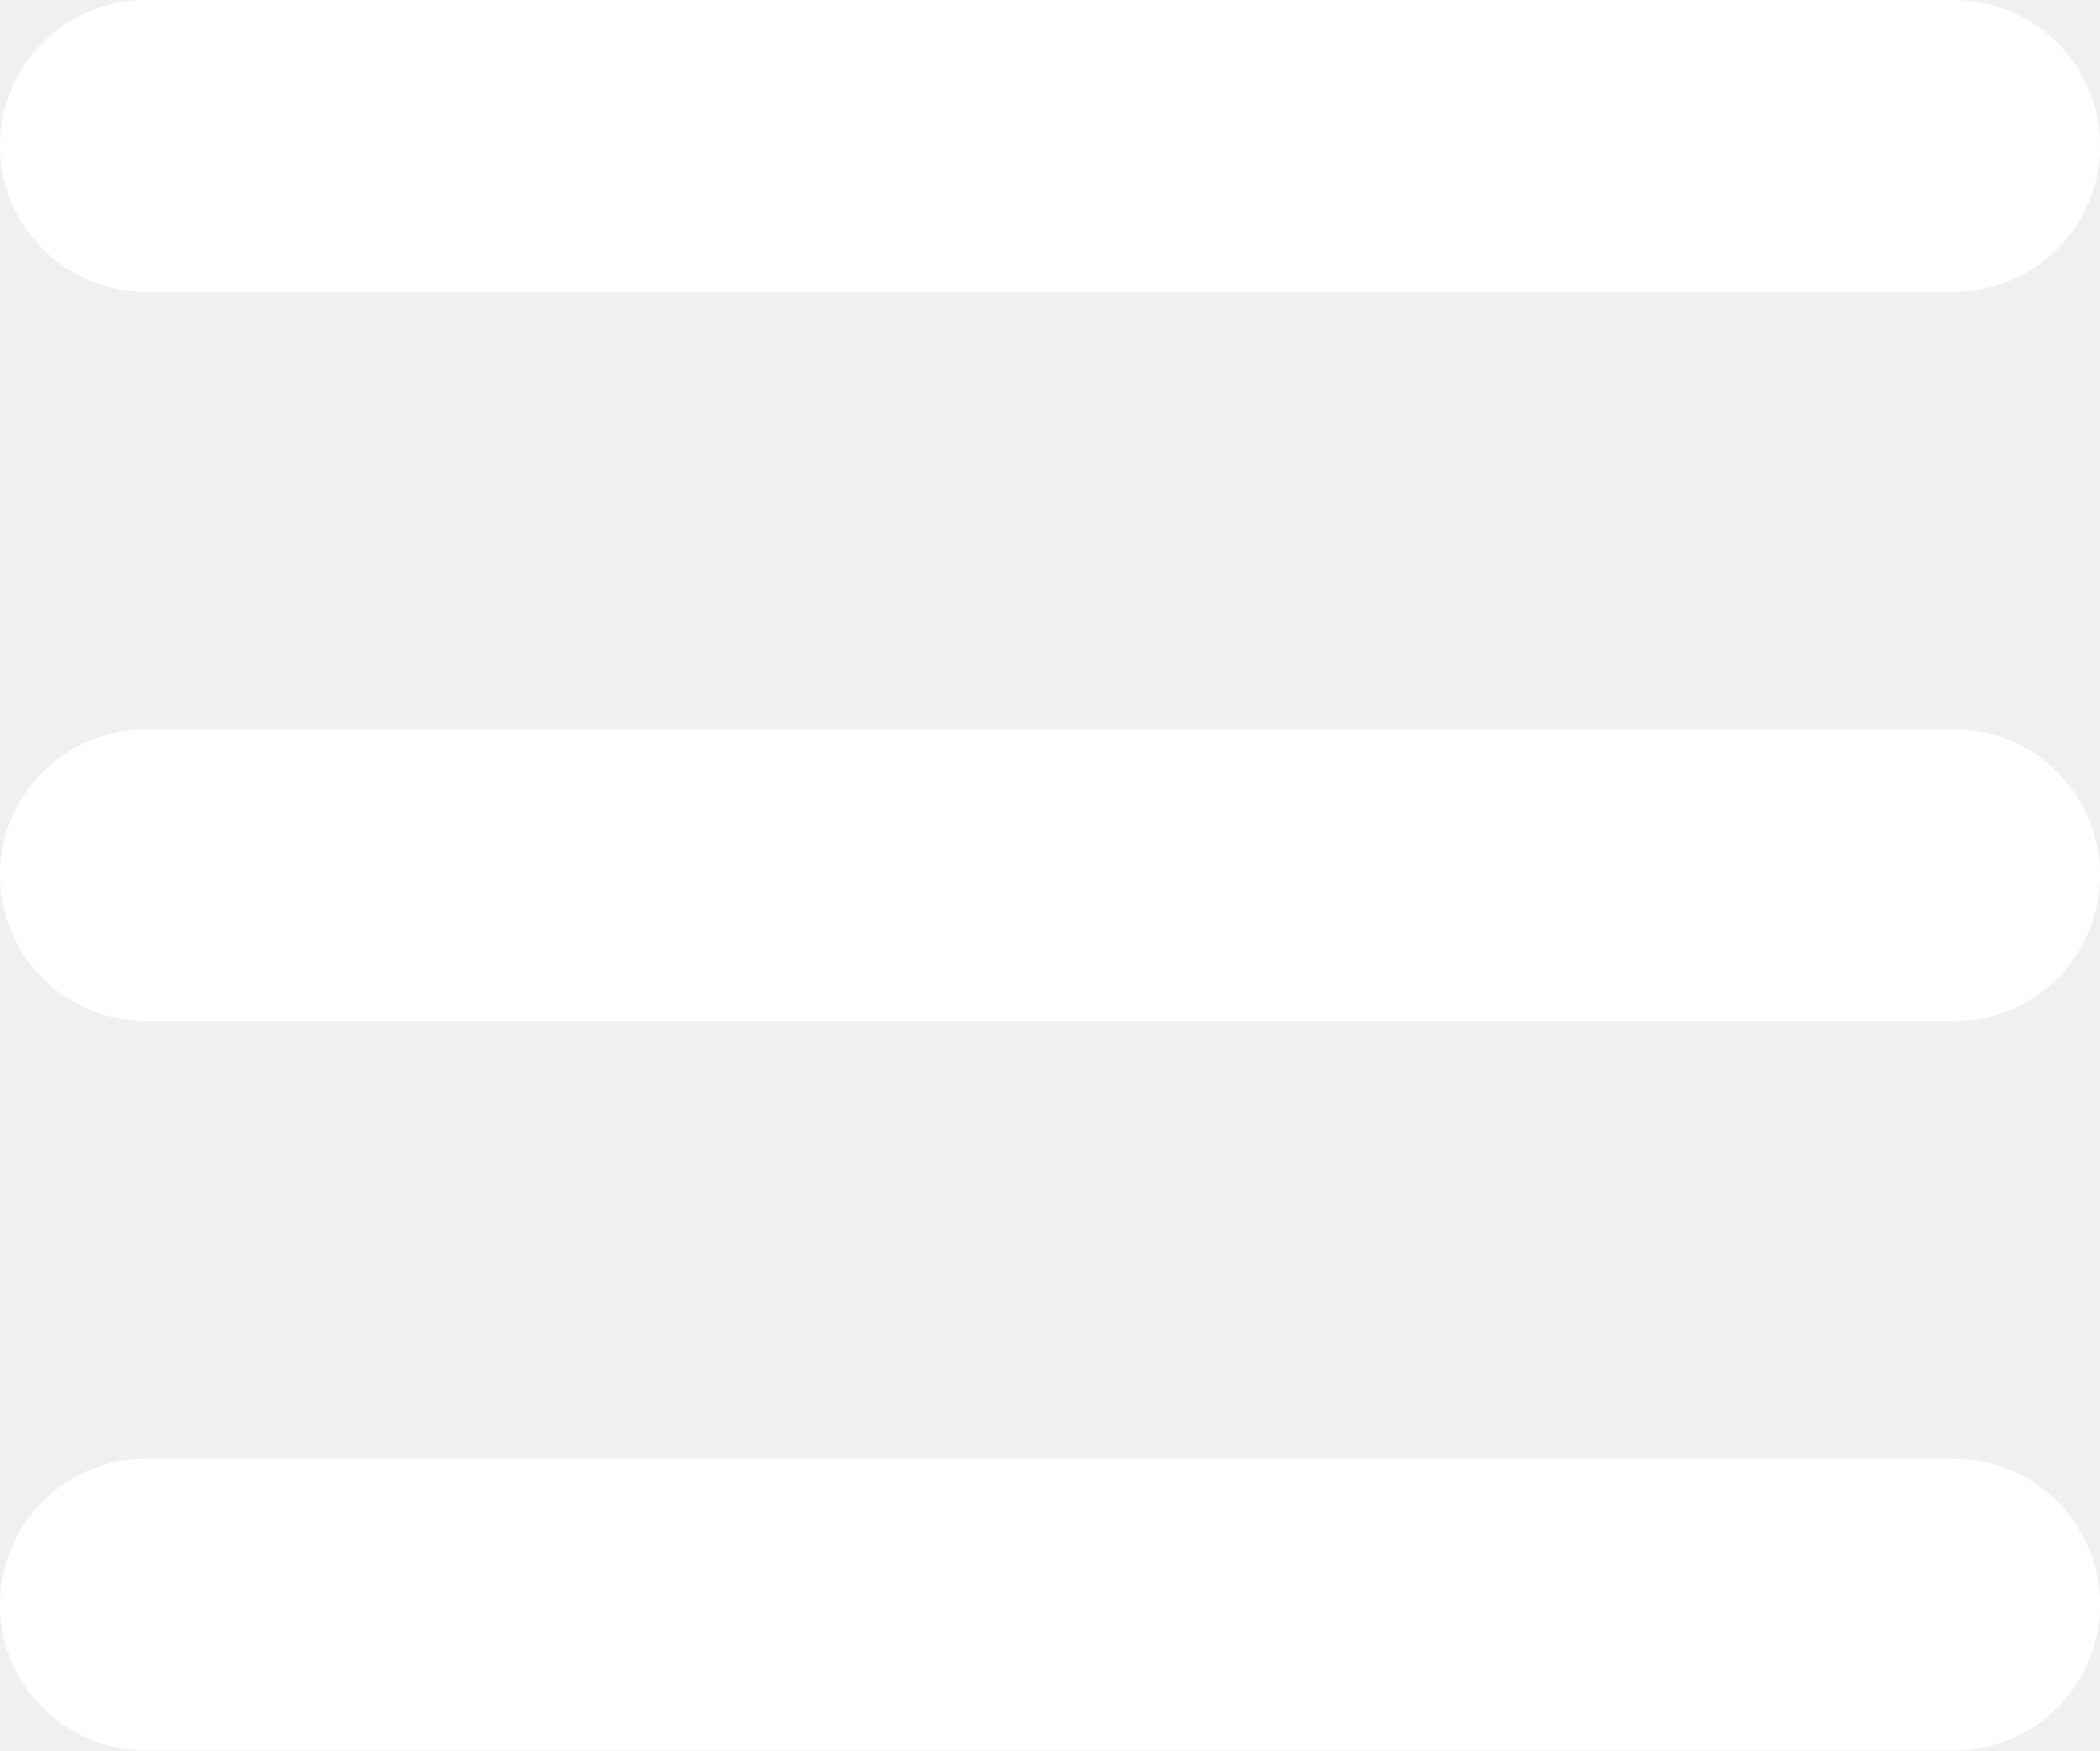
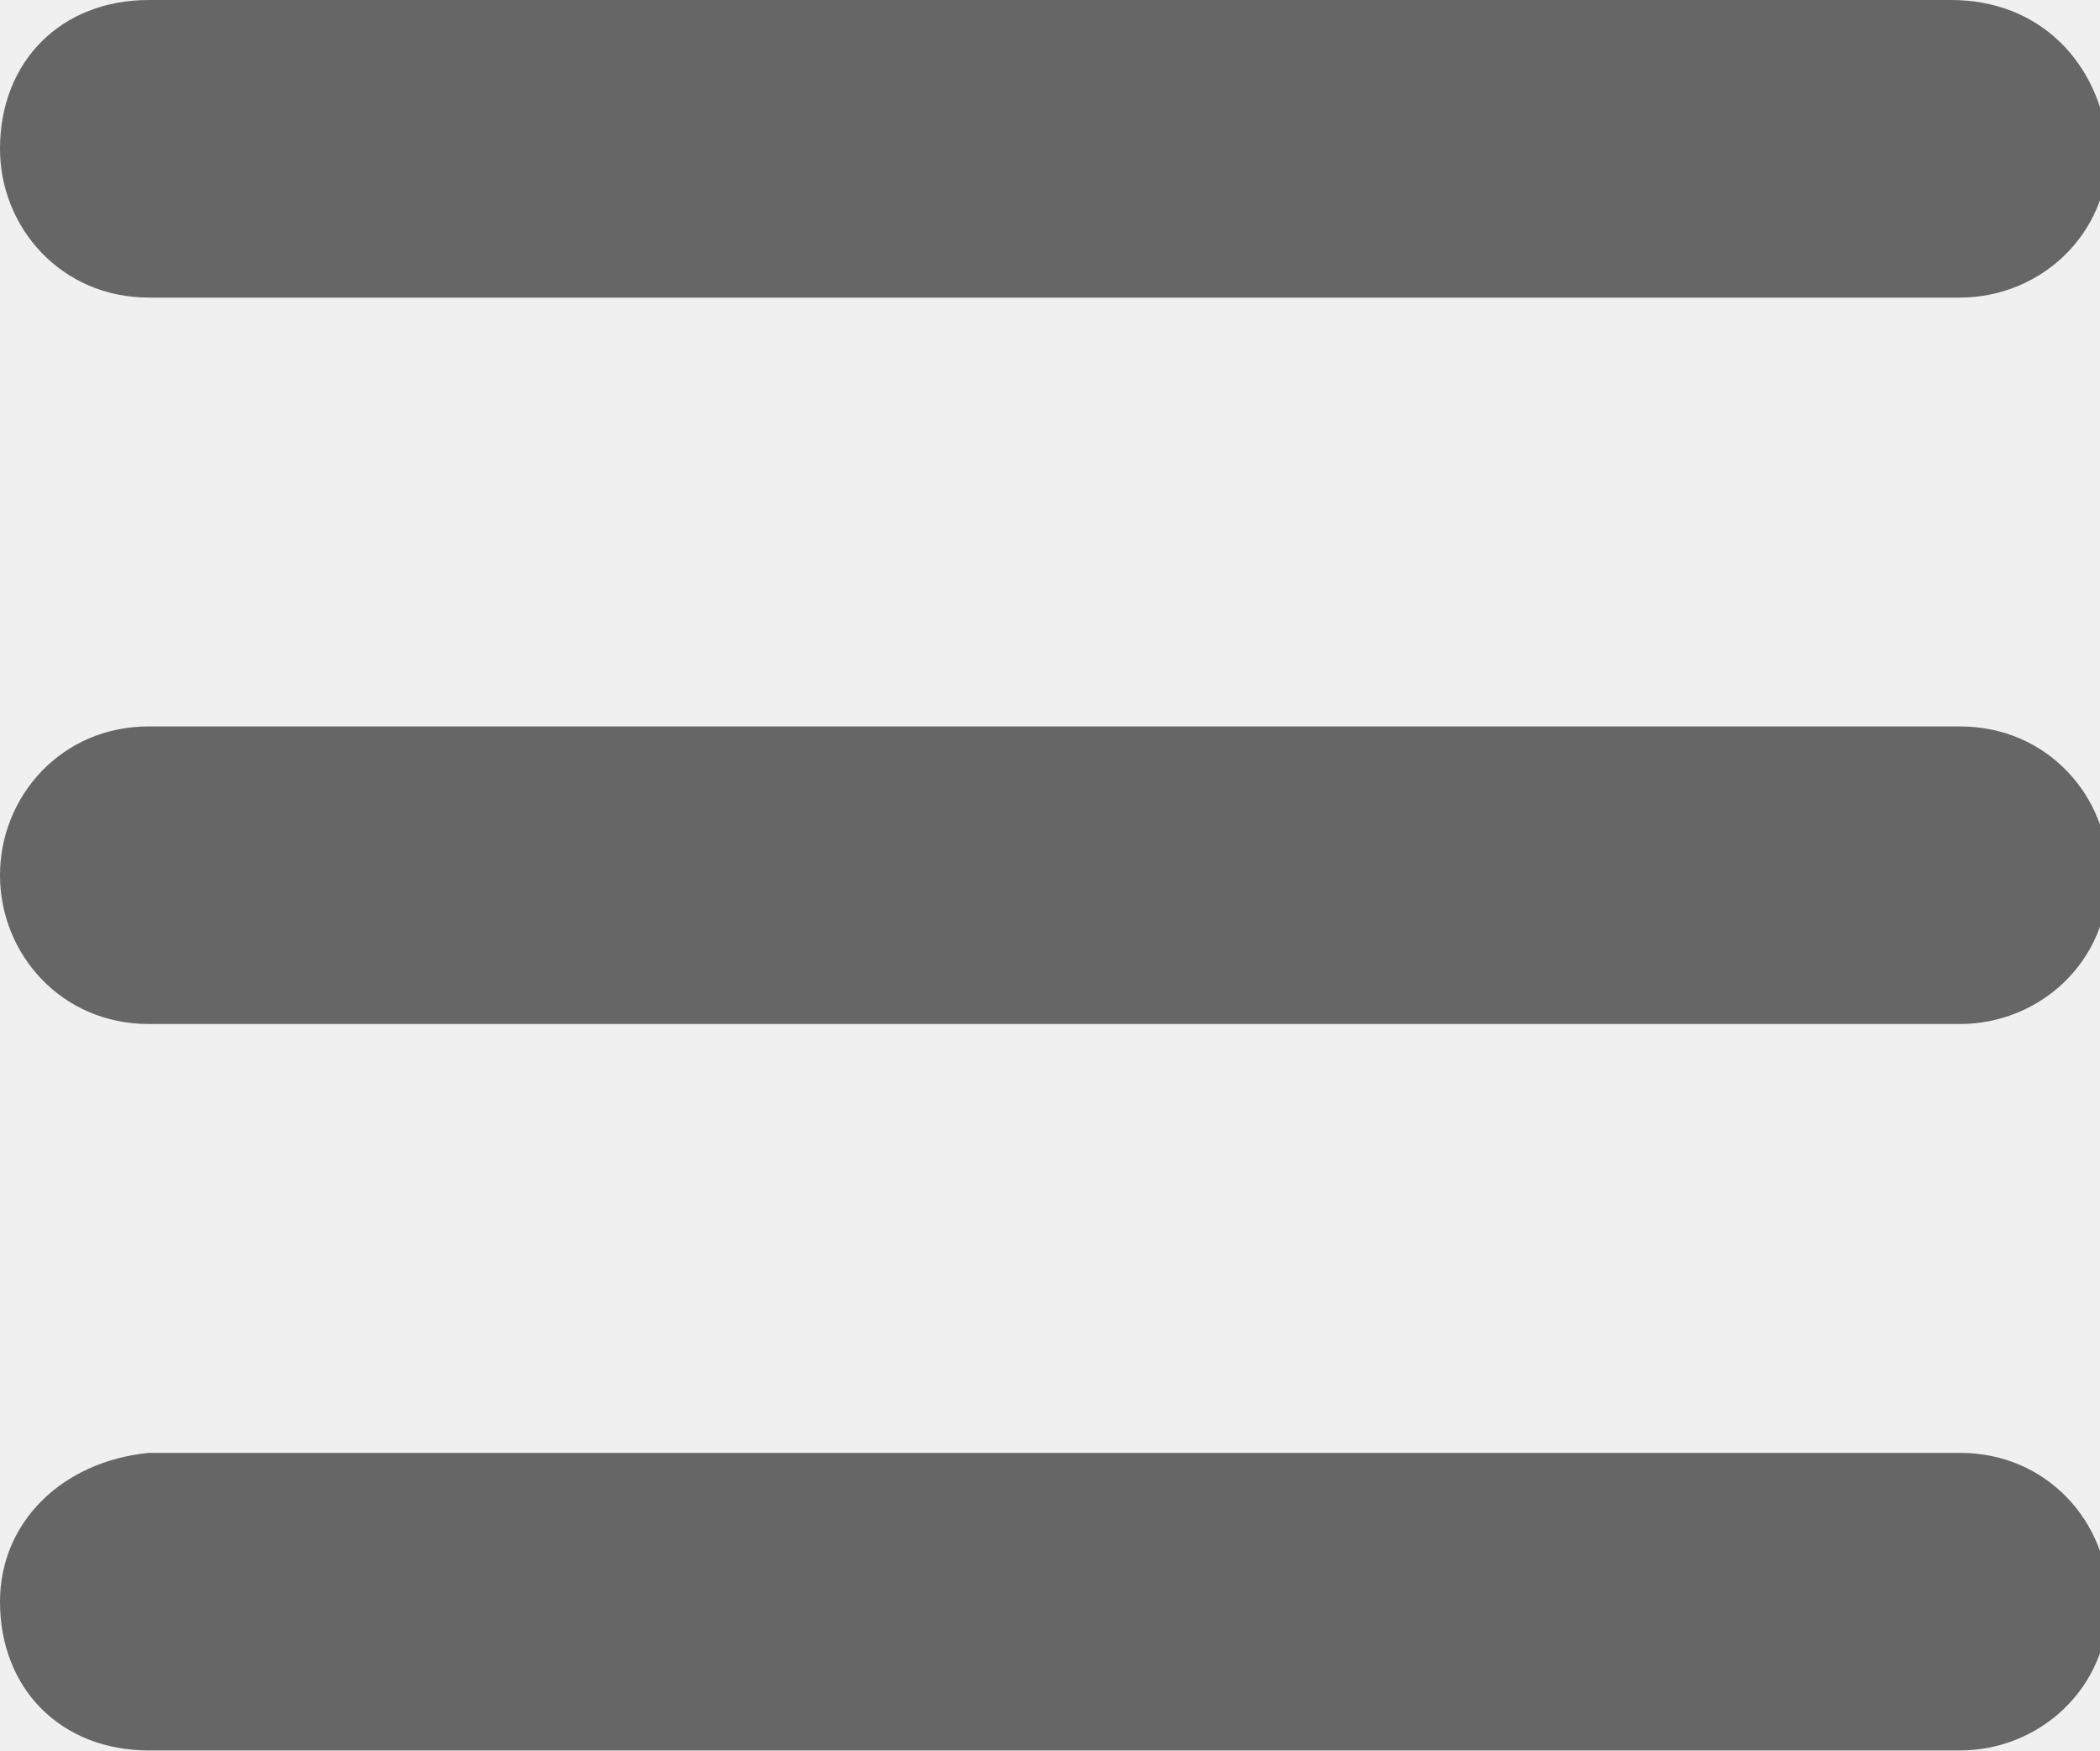
- <svg xmlns="http://www.w3.org/2000/svg" width="24" height="20" viewBox="0 0 24 20" fill="none">
-   <path id="Vector" d="M0 18.333C0 19.254 0.746 20 1.667 20H22.333C23.254 20 24 19.254 24 18.333V18.333C24 17.413 23.254 16.667 22.333 16.667H1.667C0.746 16.667 0 17.413 0 18.333V18.333ZM0 10C0 10.921 0.746 11.667 1.667 11.667H22.333C23.254 11.667 24 10.921 24 10V10C24 9.08 23.254 8.333 22.333 8.333H1.667C0.746 8.333 0 9.08 0 10V10ZM1.667 0C0.746 0 0 0.746 0 1.667V1.667C0 2.587 0.746 3.333 1.667 3.333H22.333C23.254 3.333 24 2.587 24 1.667V1.667C24 0.746 23.254 0 22.333 0H1.667Z" fill="white" />
+ <svg xmlns="http://www.w3.org/2000/svg" version="1.1" id="Layer_1" x="0px" y="0px" viewBox="0 0 24 20" style="enable-background:new 0 0 24 20;" xml:space="preserve">
+   <style type="text/css">
+ 	.st0{fill:#666666;}
+ </style>
+   <path id="Vector" class="st0" d="M0,18.3C0,19.3,0.7,20,1.7,20h20.7c0.9,0,1.7-0.7,1.7-1.7l0,0c0-0.9-0.7-1.7-1.7-1.7H1.7  C0.7,16.7,0,17.4,0,18.3L0,18.3z M0,10c0,0.9,0.7,1.7,1.7,1.7h20.7c0.9,0,1.7-0.7,1.7-1.7l0,0c0-0.9-0.7-1.7-1.7-1.7H1.7  C0.7,8.3,0,9.1,0,10L0,10z M1.7,0C0.7,0,0,0.7,0,1.7l0,0c0,0.9,0.7,1.7,1.7,1.7h20.7c0.9,0,1.7-0.7,1.7-1.7l0,0  C24,0.7,23.3,0,22.3,0H1.7z" />
</svg>
